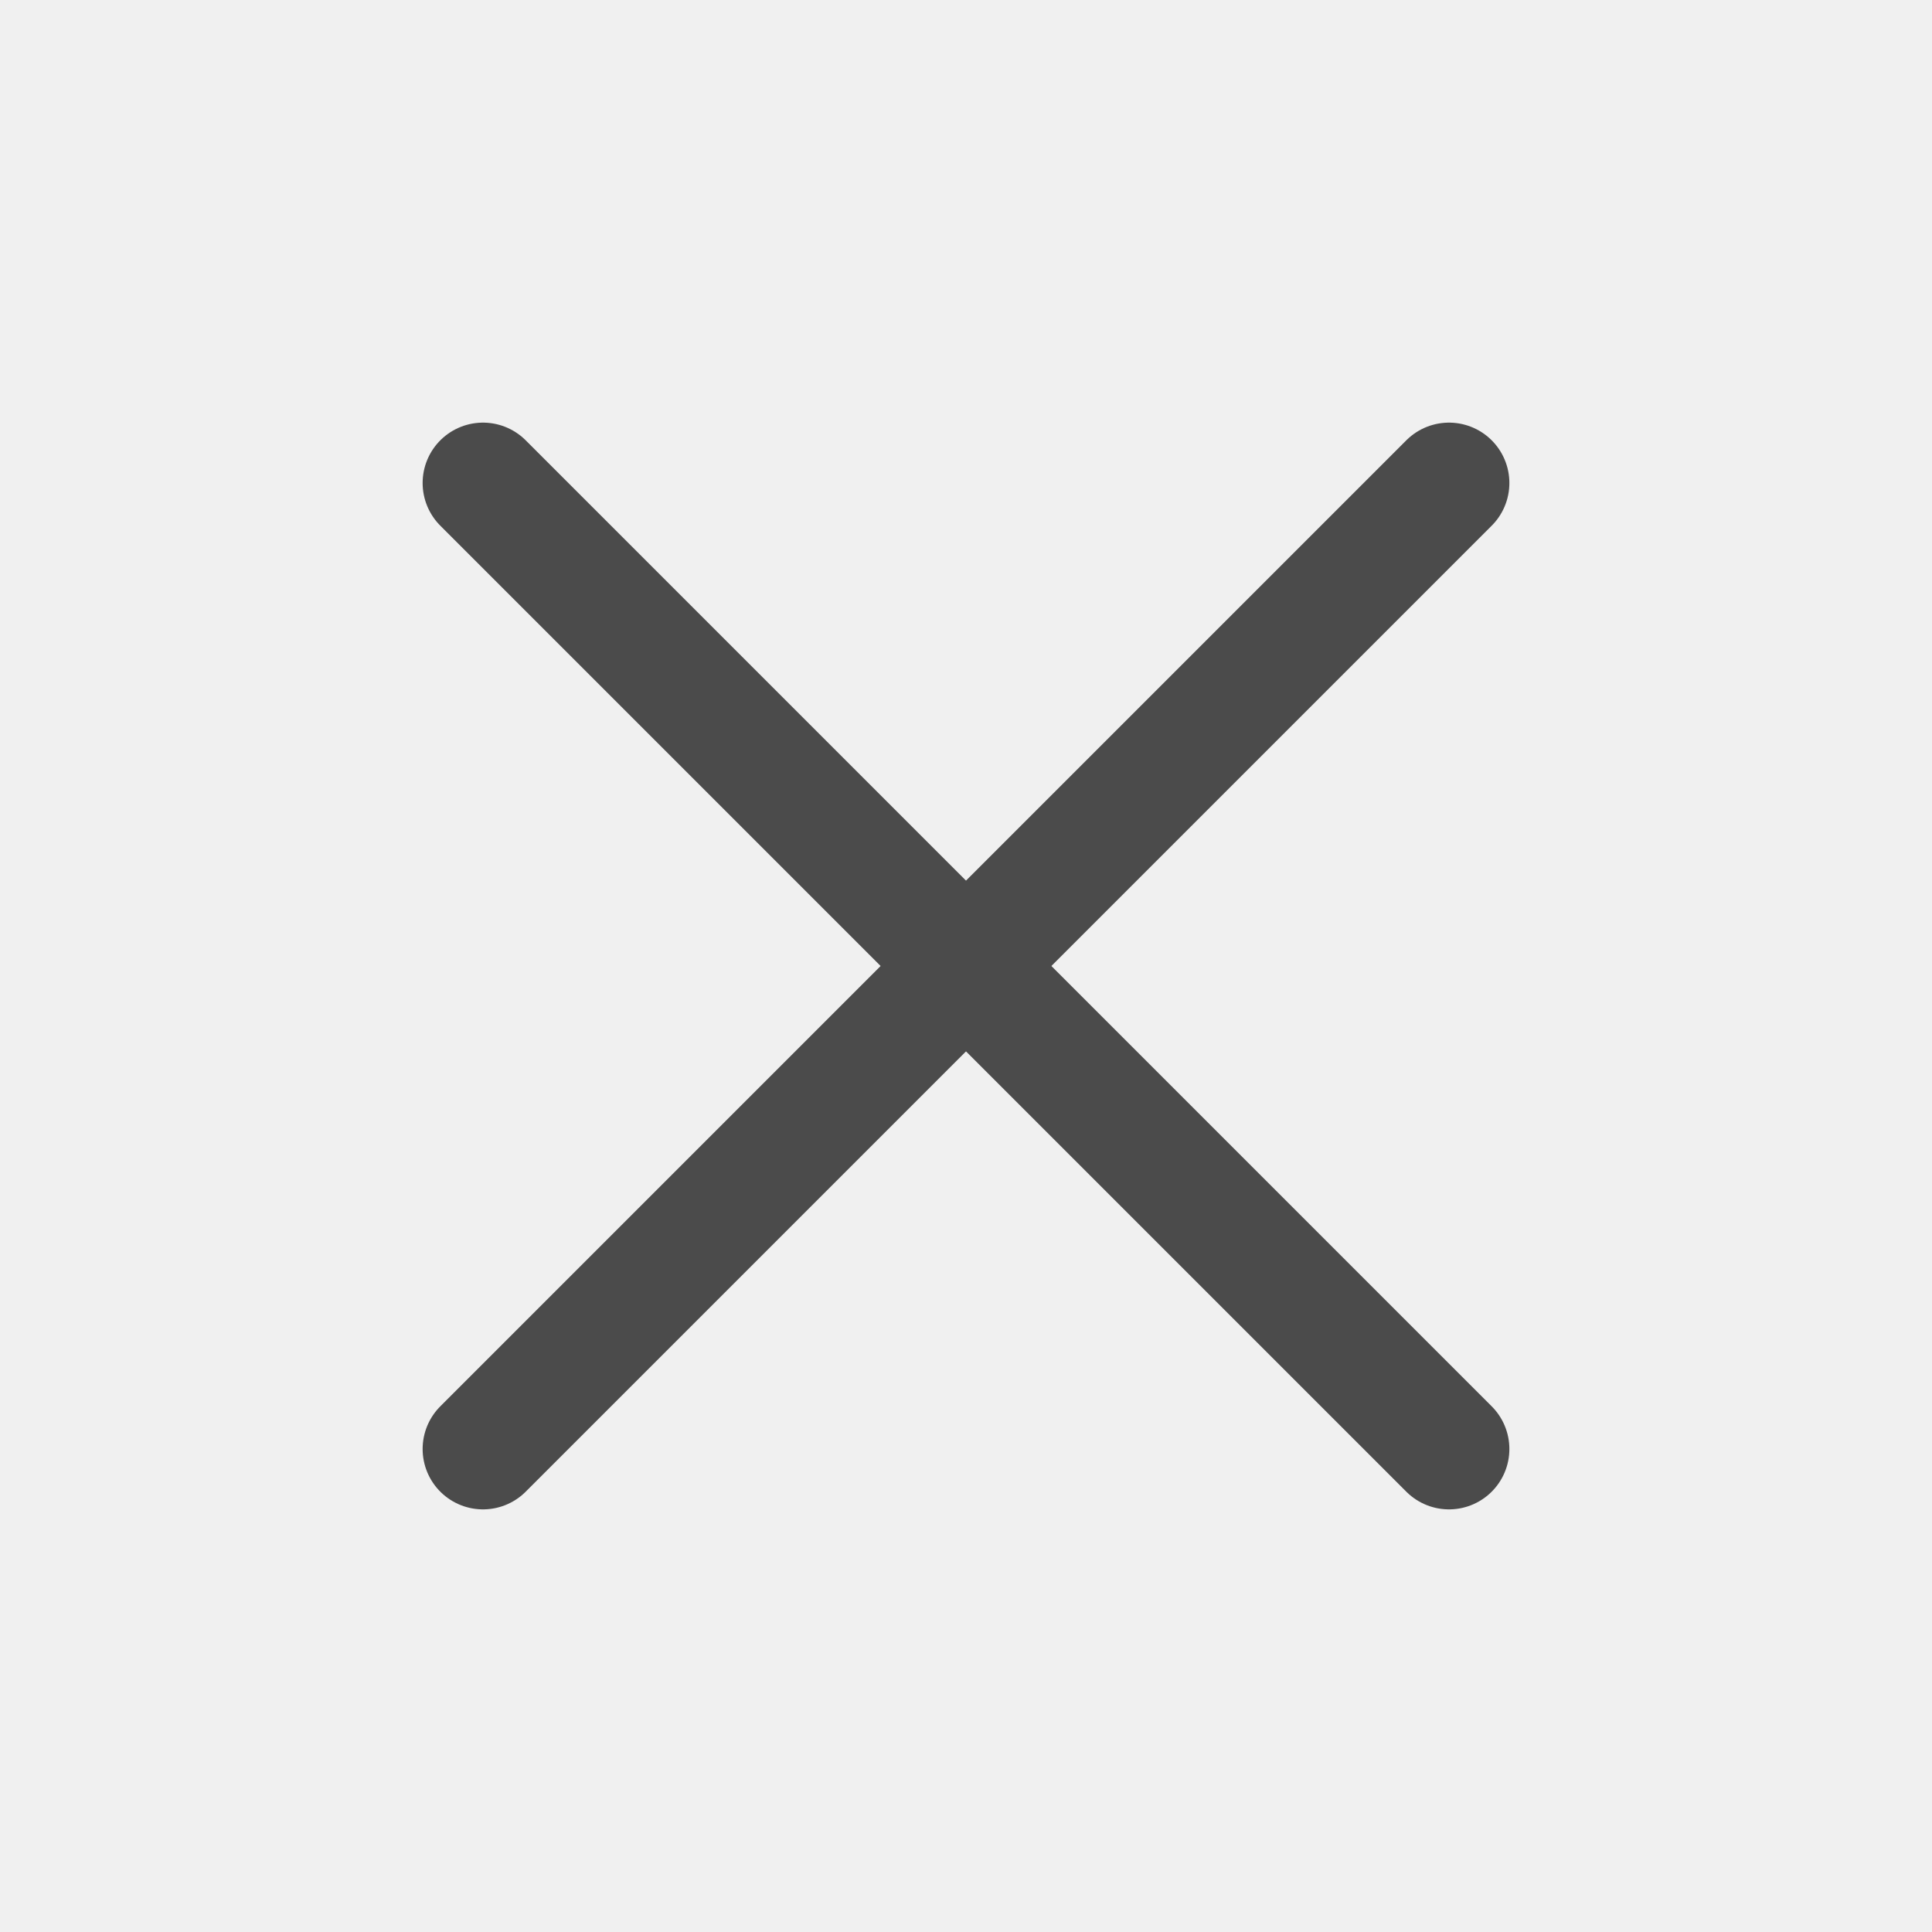
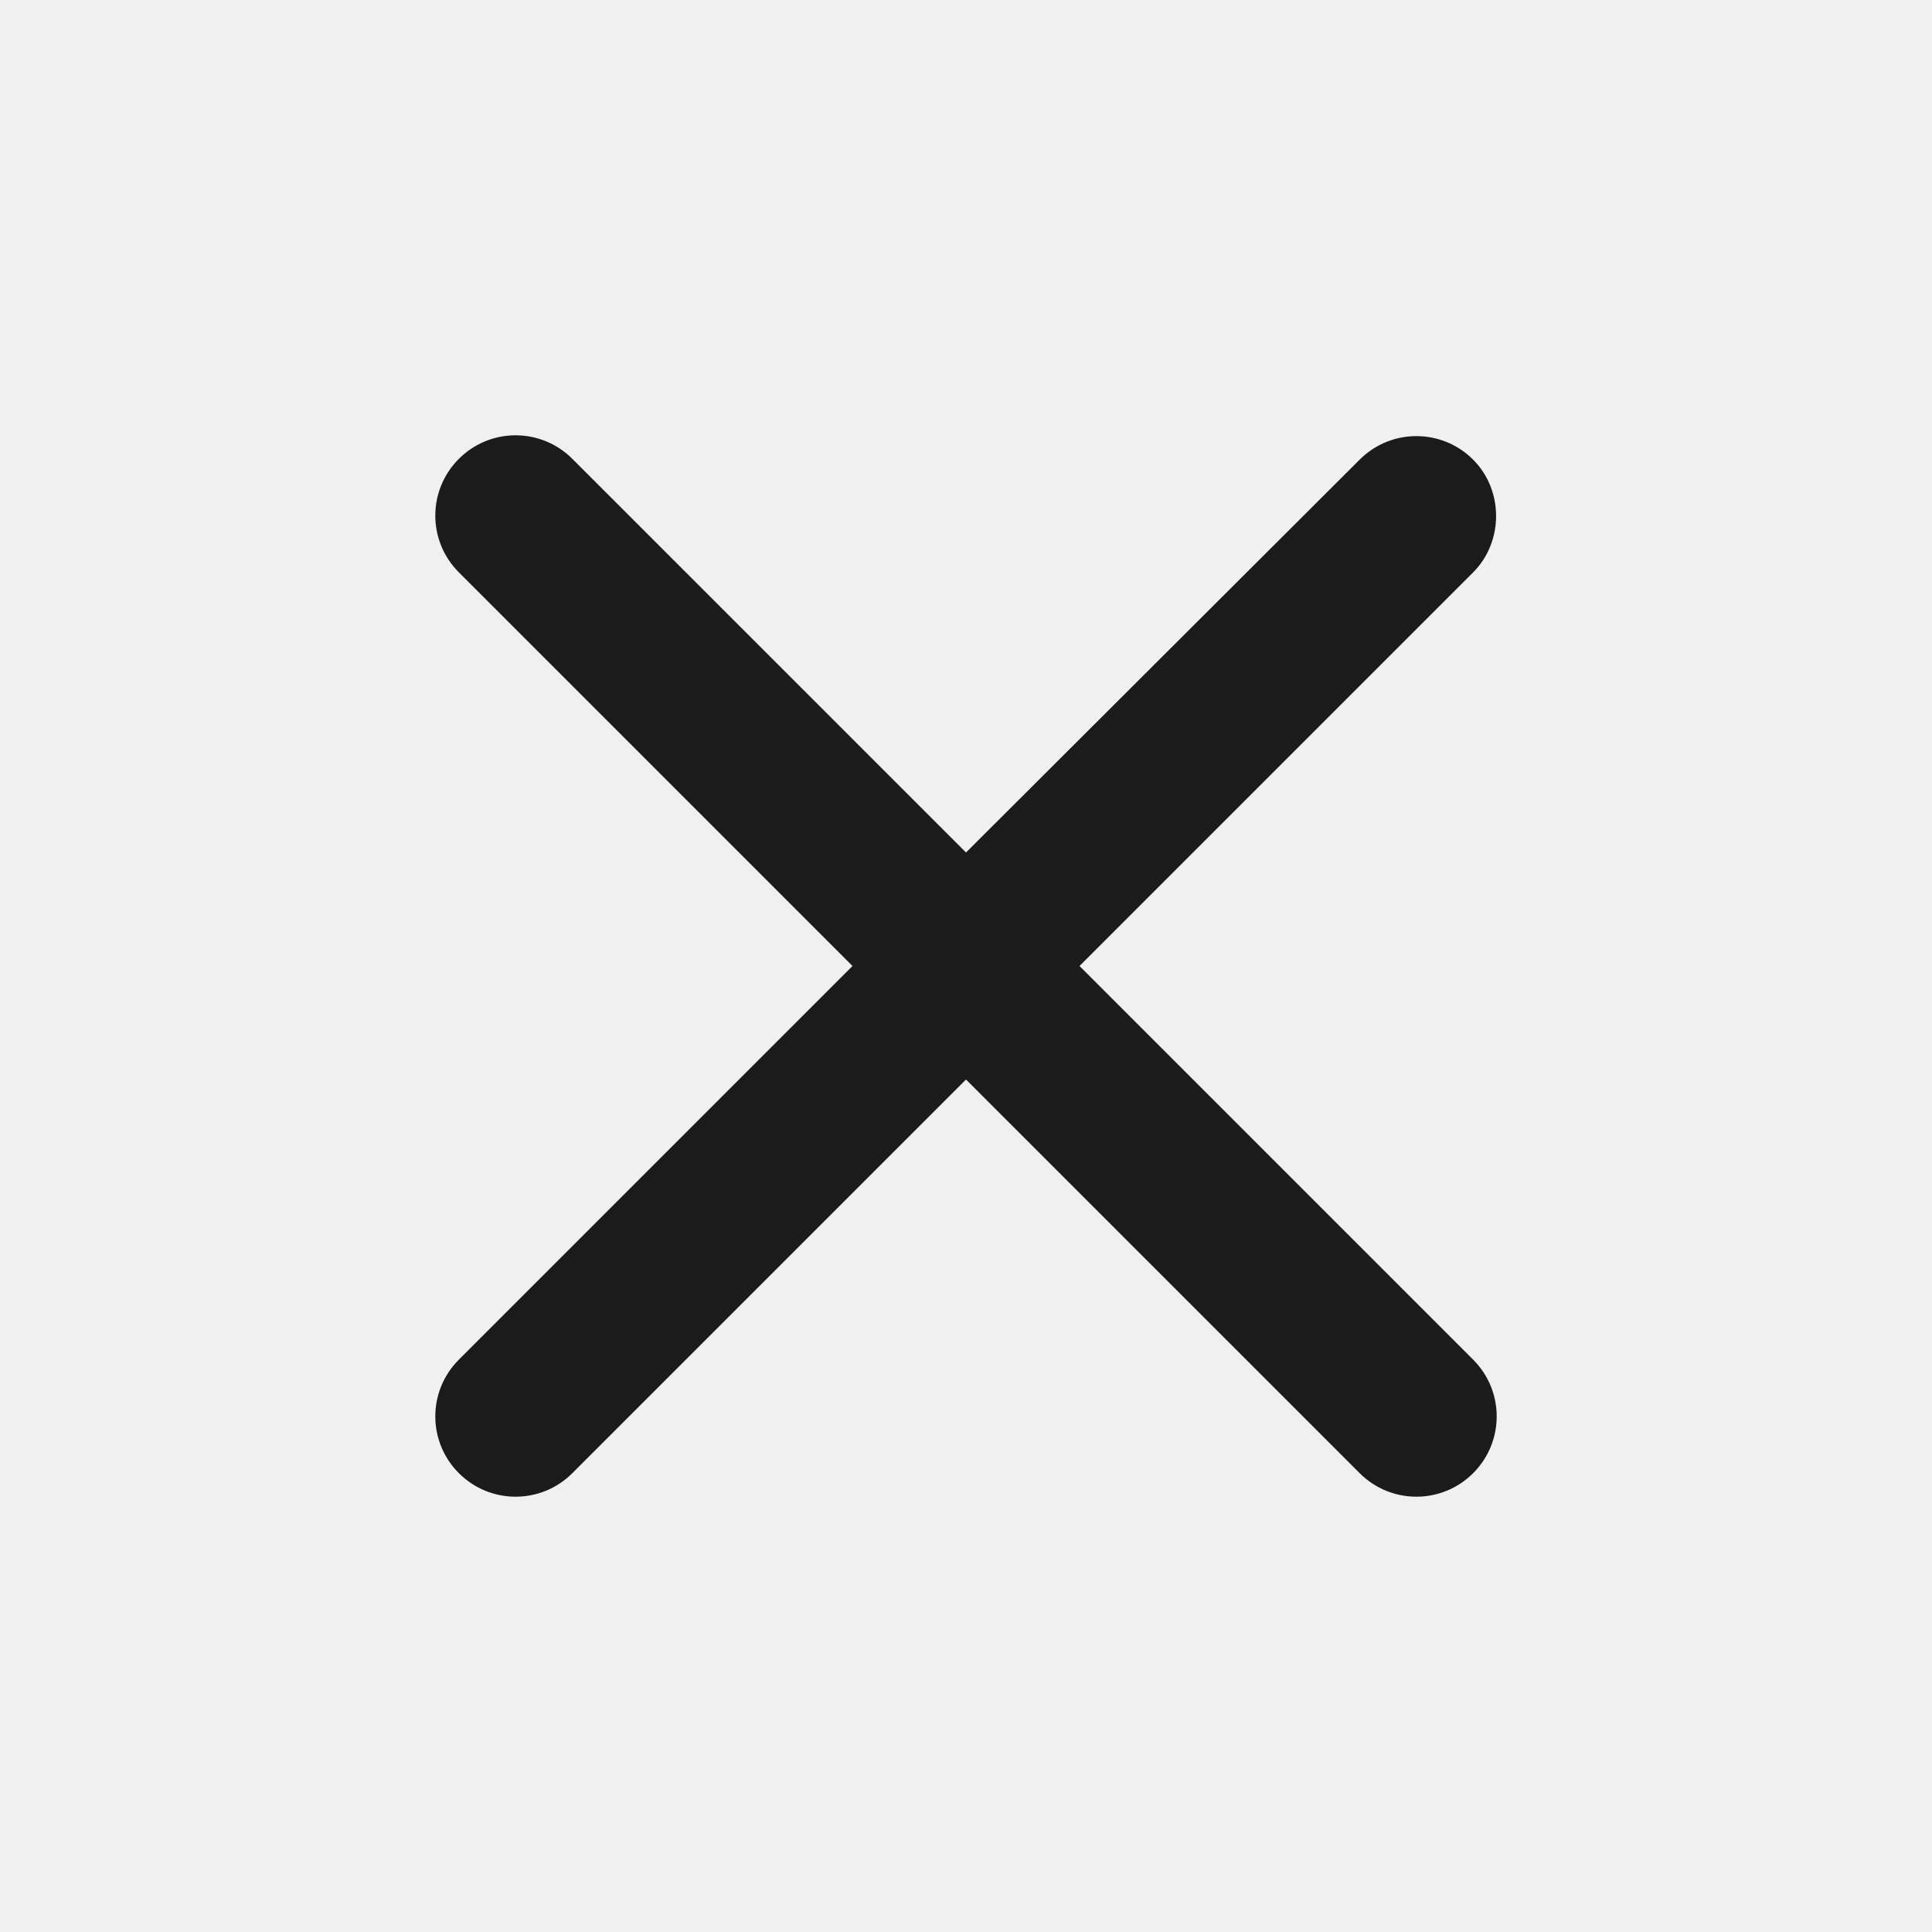
- <svg xmlns="http://www.w3.org/2000/svg" width="40" height="40" viewBox="0 0 40 40" fill="none">
-   <path d="M10 10L30 30" stroke="#4B4B4B" stroke-width="2.5" stroke-linecap="round" />
-   <path d="M30 10L10 30" stroke="#4B4B4B" stroke-width="2.5" stroke-linecap="round" />
+ <svg xmlns="http://www.w3.org/2000/svg" width="24" height="24" viewBox="0 0 24 24" fill="none">
+   <g clip-path="url(#clip0_287_13263)">
+     <path d="M18.3 5.71C17.91 5.32 17.28 5.32 16.89 5.71L12 10.59L7.11 5.7C6.72 5.31 6.09 5.31 5.7 5.7C5.31 6.09 5.31 6.72 5.7 7.11L10.59 12L5.7 16.89C5.31 17.28 5.31 17.91 5.7 18.3C6.09 18.69 6.72 18.69 7.11 18.3L12 13.41L16.89 18.3C17.28 18.69 17.91 18.69 18.3 18.3C18.69 17.91 18.69 17.28 18.3 16.89L13.41 12L18.3 7.11C18.68 6.73 18.68 6.09 18.3 5.71Z" fill="#1B1B1B" />
+   </g>
+   <defs>
+     <clipPath id="clip0_287_13263">
+       <rect width="24" height="24" fill="white" />
+     </clipPath>
+   </defs>
</svg>
